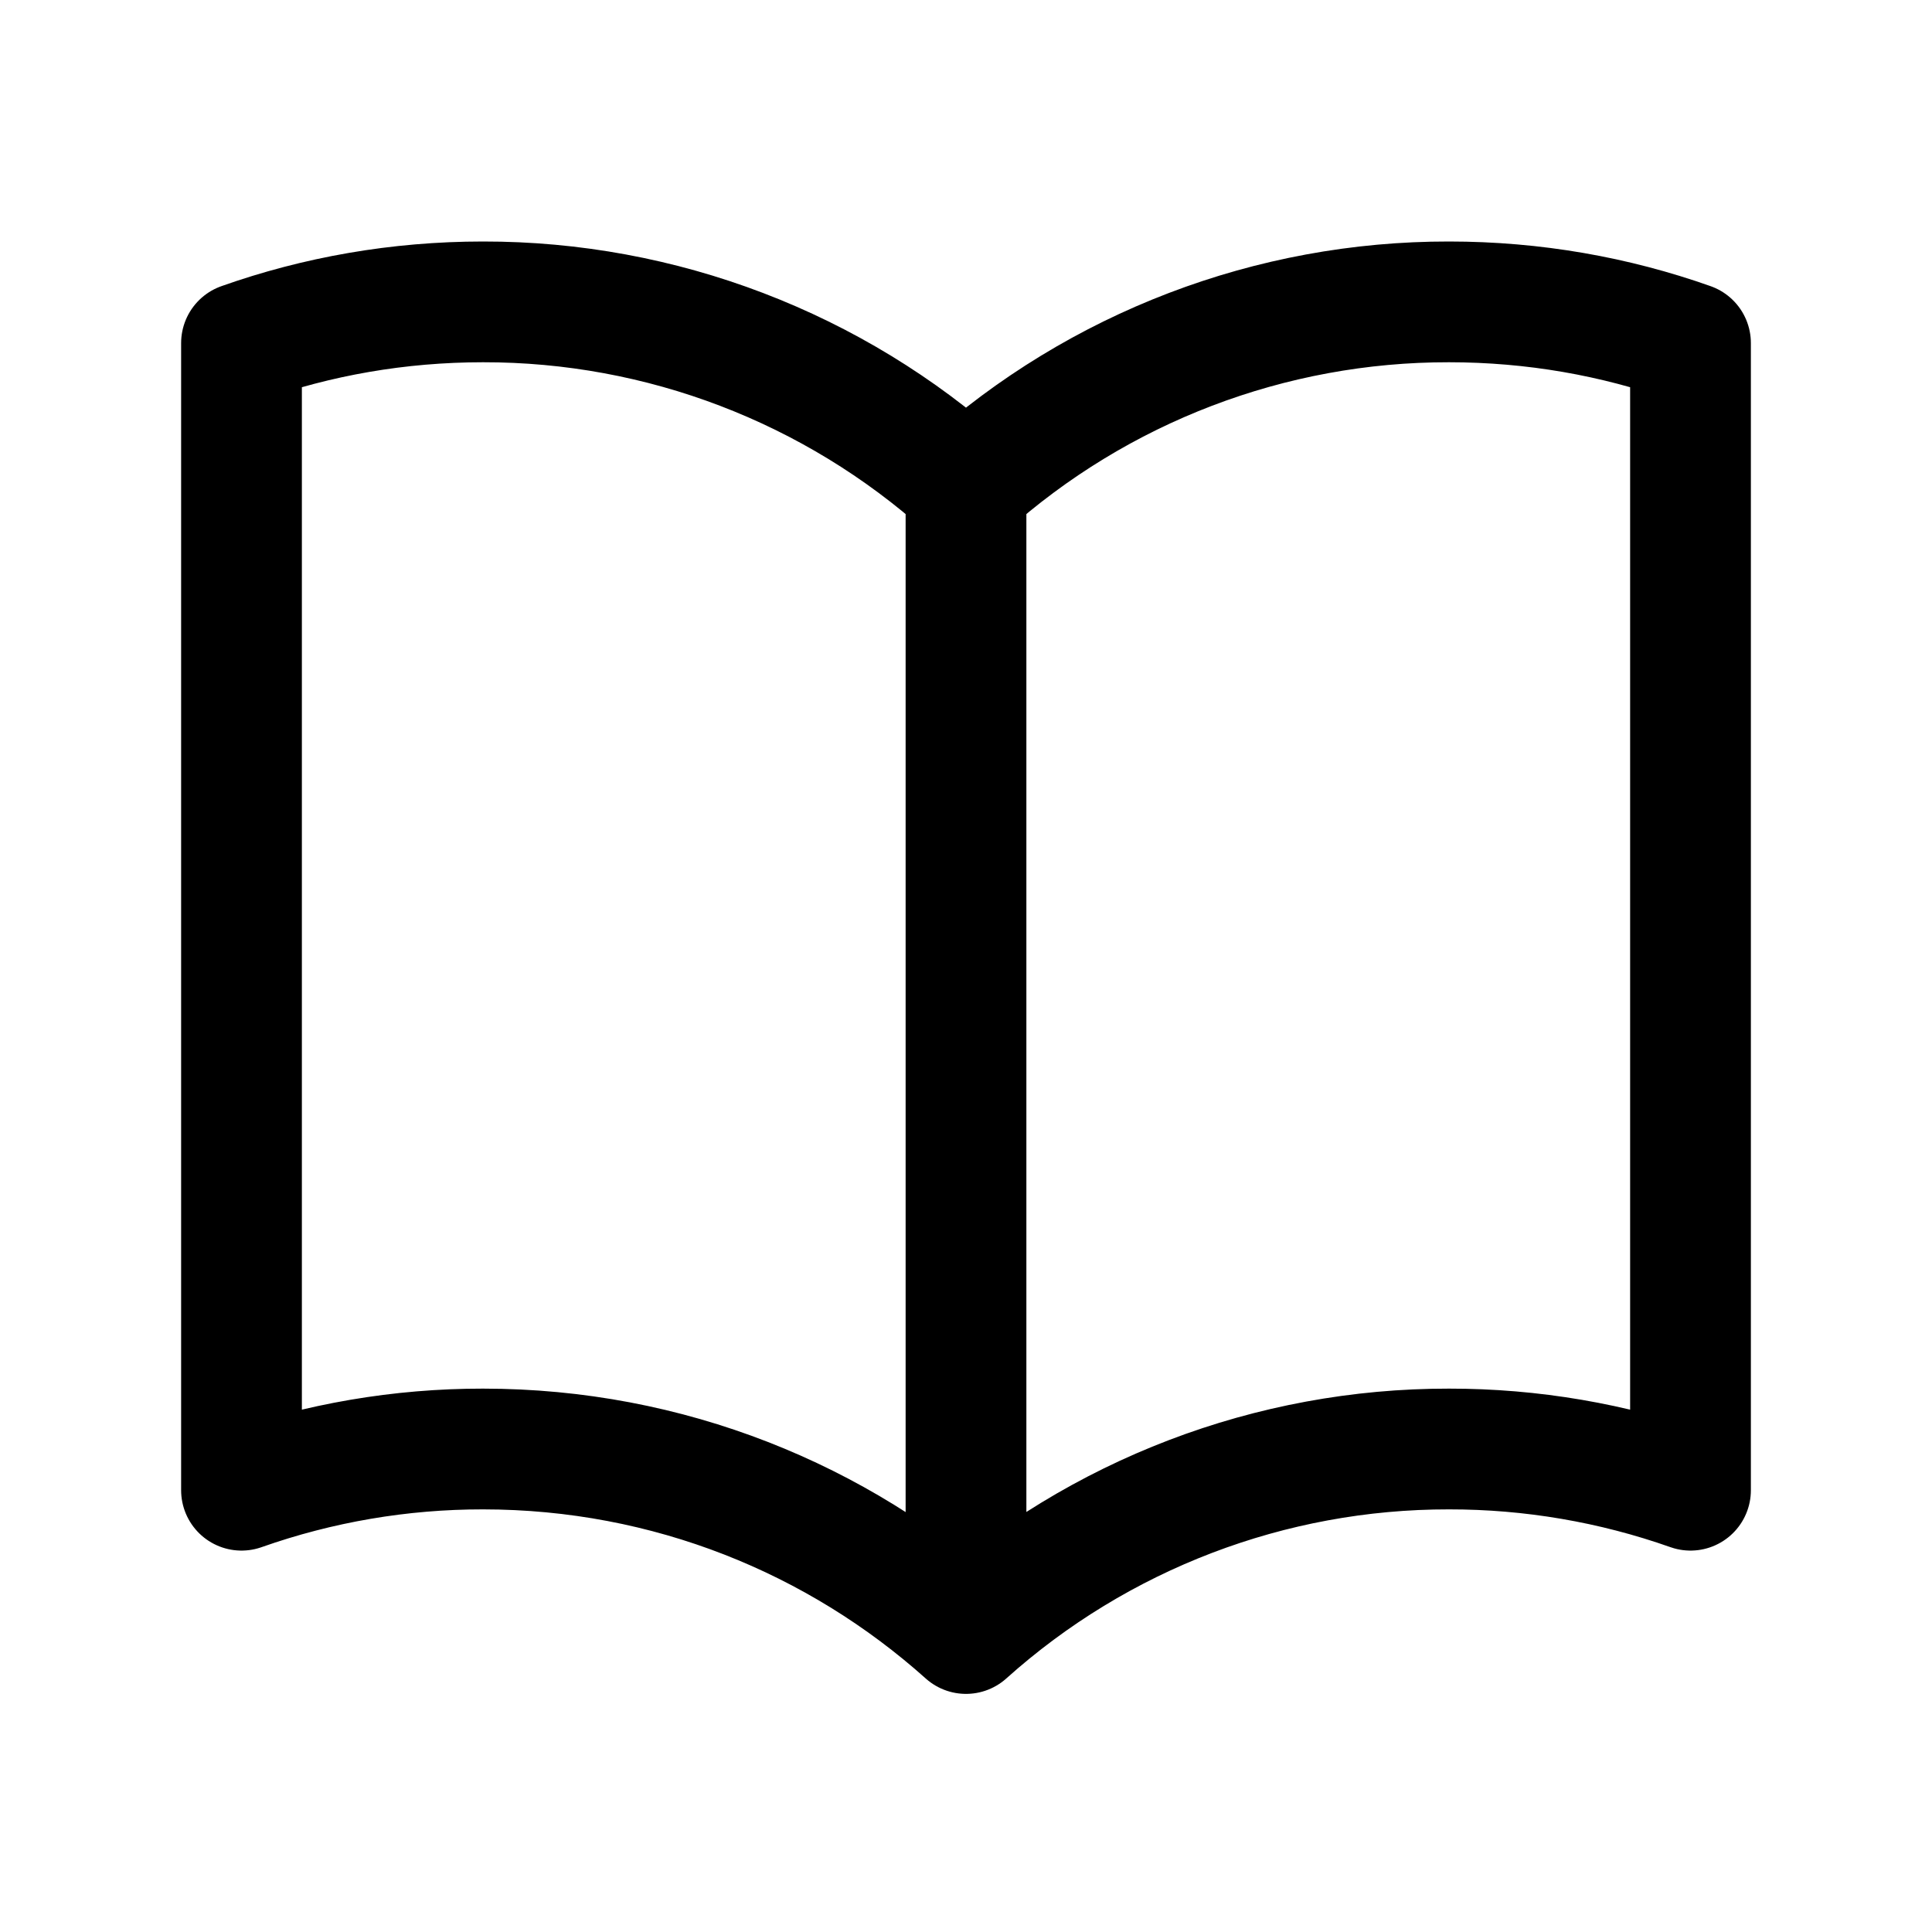
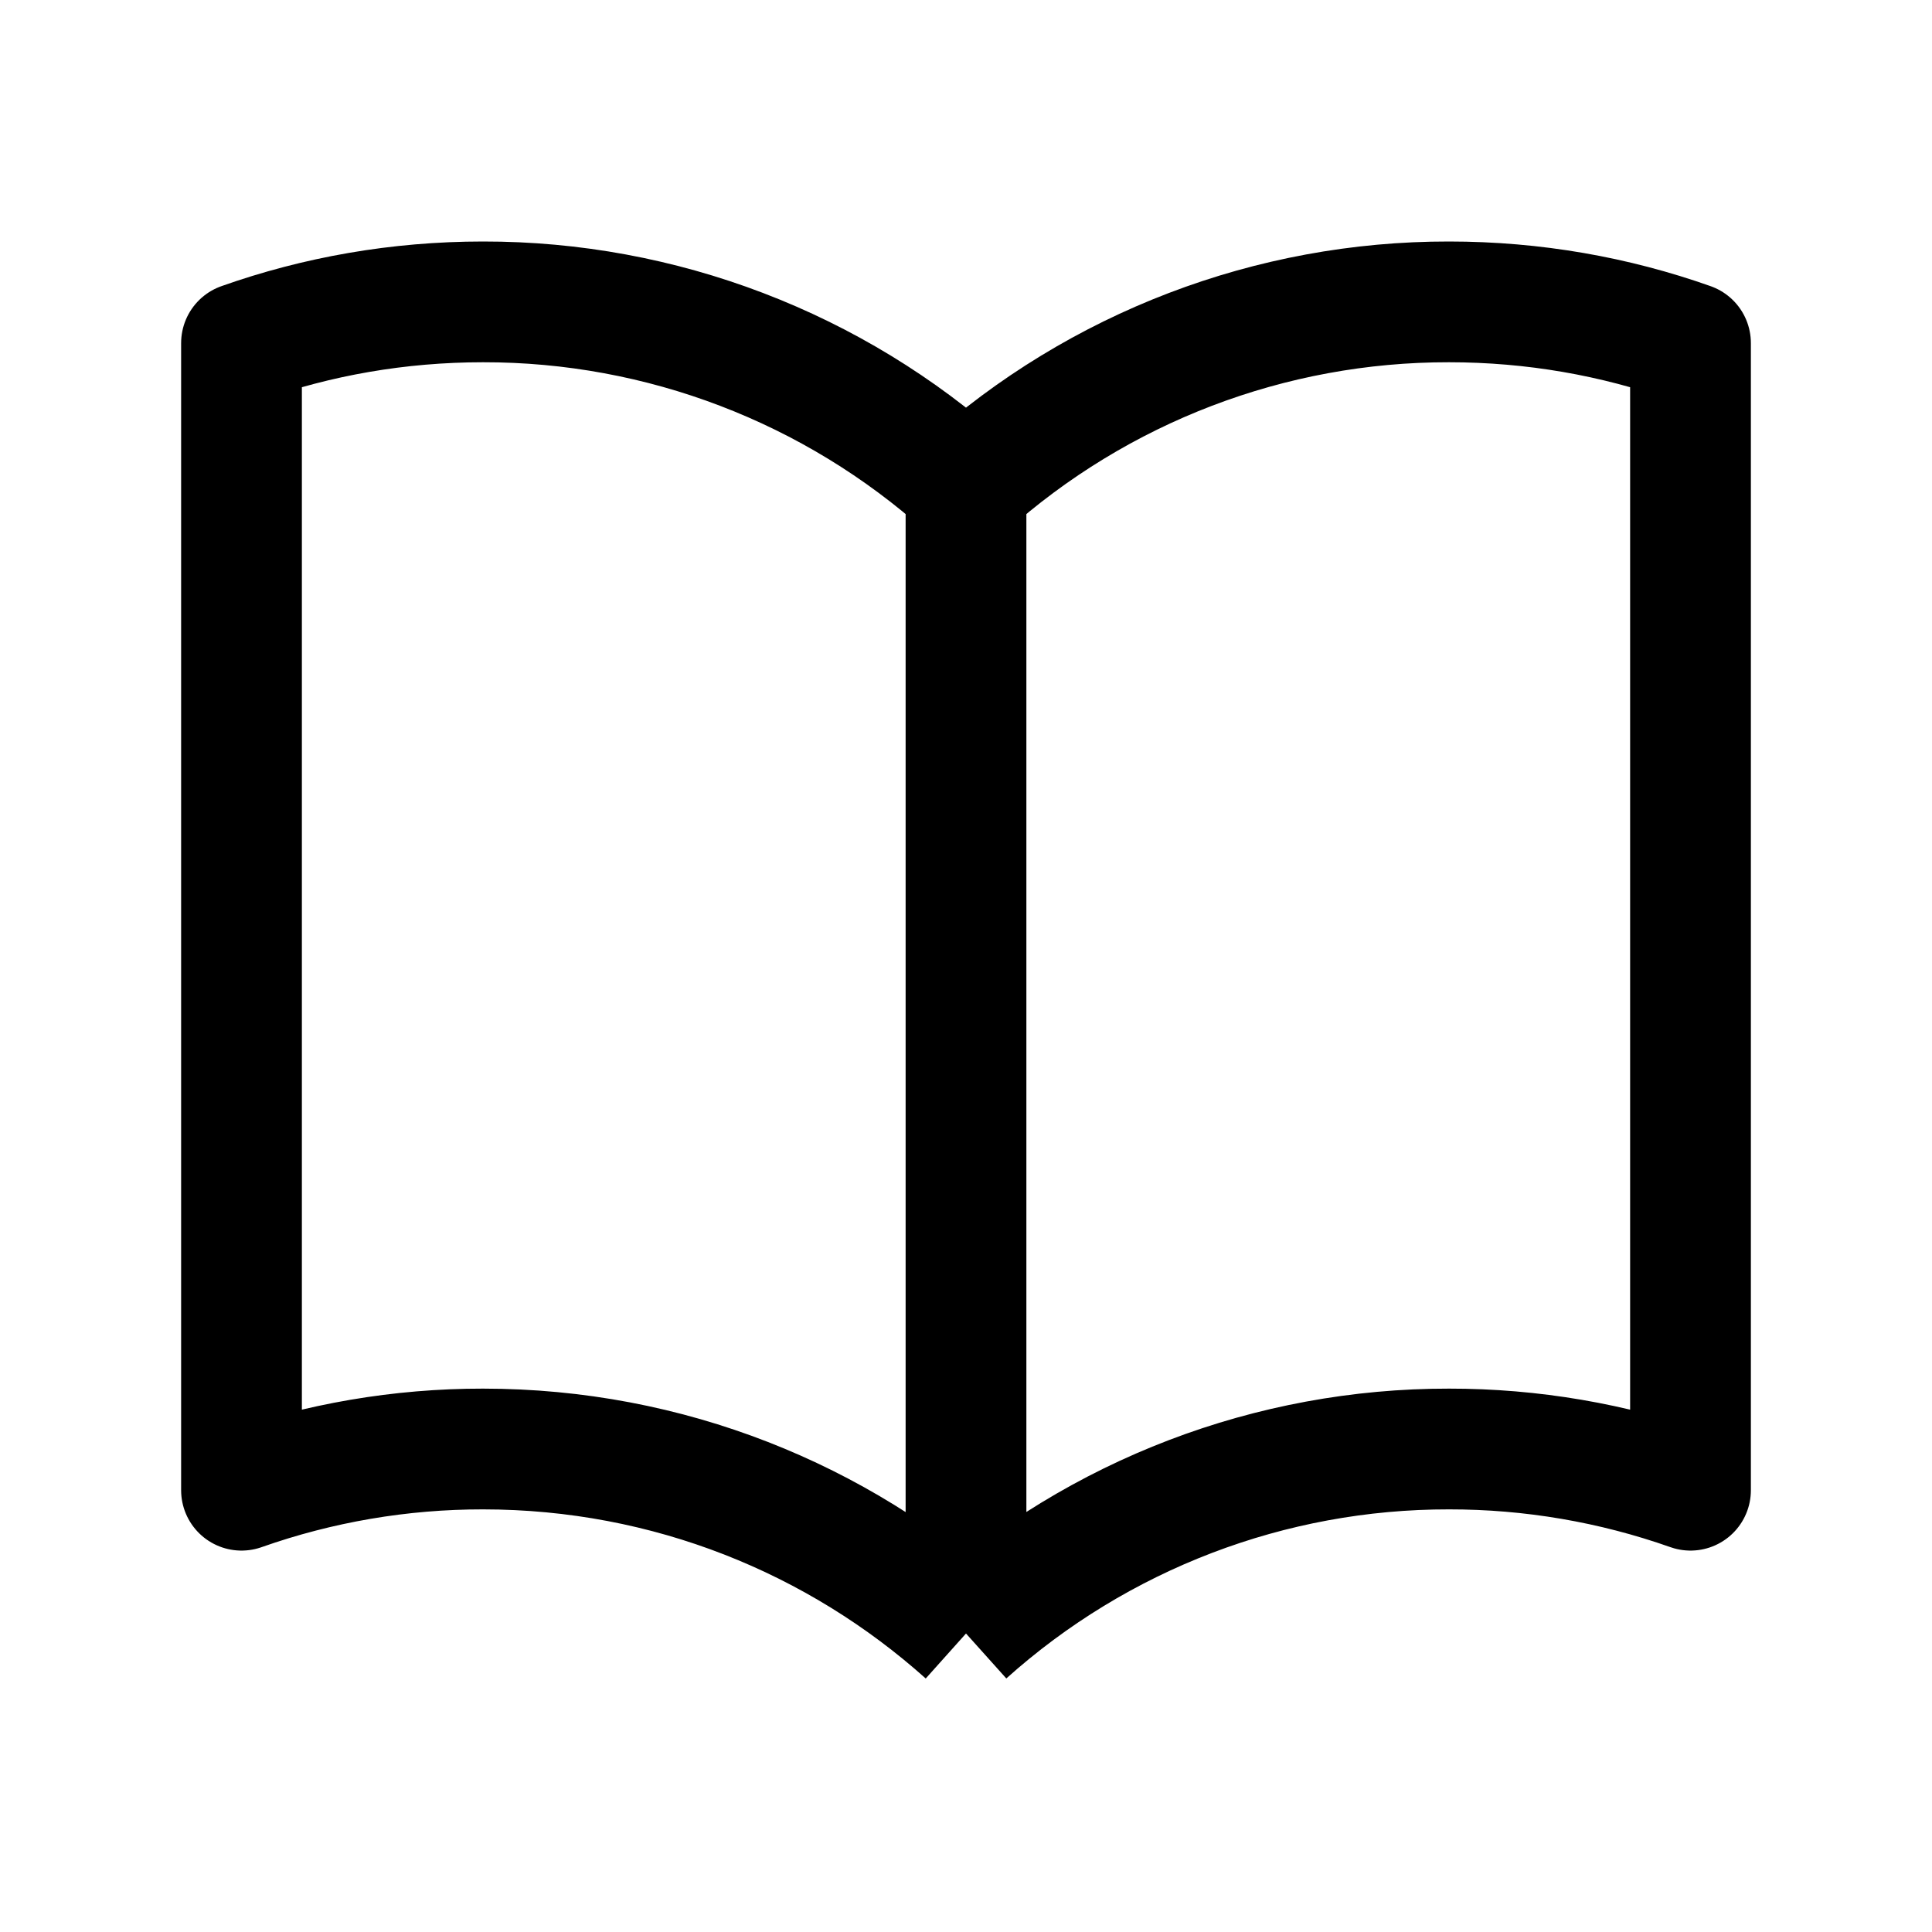
<svg xmlns="http://www.w3.org/2000/svg" fill="none" viewBox="0 0 24 24" stroke-width="1.5" stroke="currentColor" class="w-6 h-6">
-   <path stroke-linecap="round" stroke-linejoin="round" d="M12 6.042A8.967 8.967 0 0 0 6 3.75c-1.052 0-2.062.18-3 .512v14.25A8.987 8.987 0 0 1 6 18c2.305 0 4.408.867 6 2.292m0-14.25a8.966 8.966 0 0 1 6-2.292c1.052 0 2.062.18 3 .512v14.25A8.987 8.987 0 0 0 18 18a8.967 8.967 0 0 0-6 2.292m0-14.25v14.25" />
+   <path strokeLinecap="round" stroke-linejoin="round" d="M12 6.042A8.967 8.967 0 0 0 6 3.75c-1.052 0-2.062.18-3 .512v14.25A8.987 8.987 0 0 1 6 18c2.305 0 4.408.867 6 2.292m0-14.25a8.966 8.966 0 0 1 6-2.292c1.052 0 2.062.18 3 .512v14.25A8.987 8.987 0 0 0 18 18a8.967 8.967 0 0 0-6 2.292m0-14.25v14.25" />
</svg>
